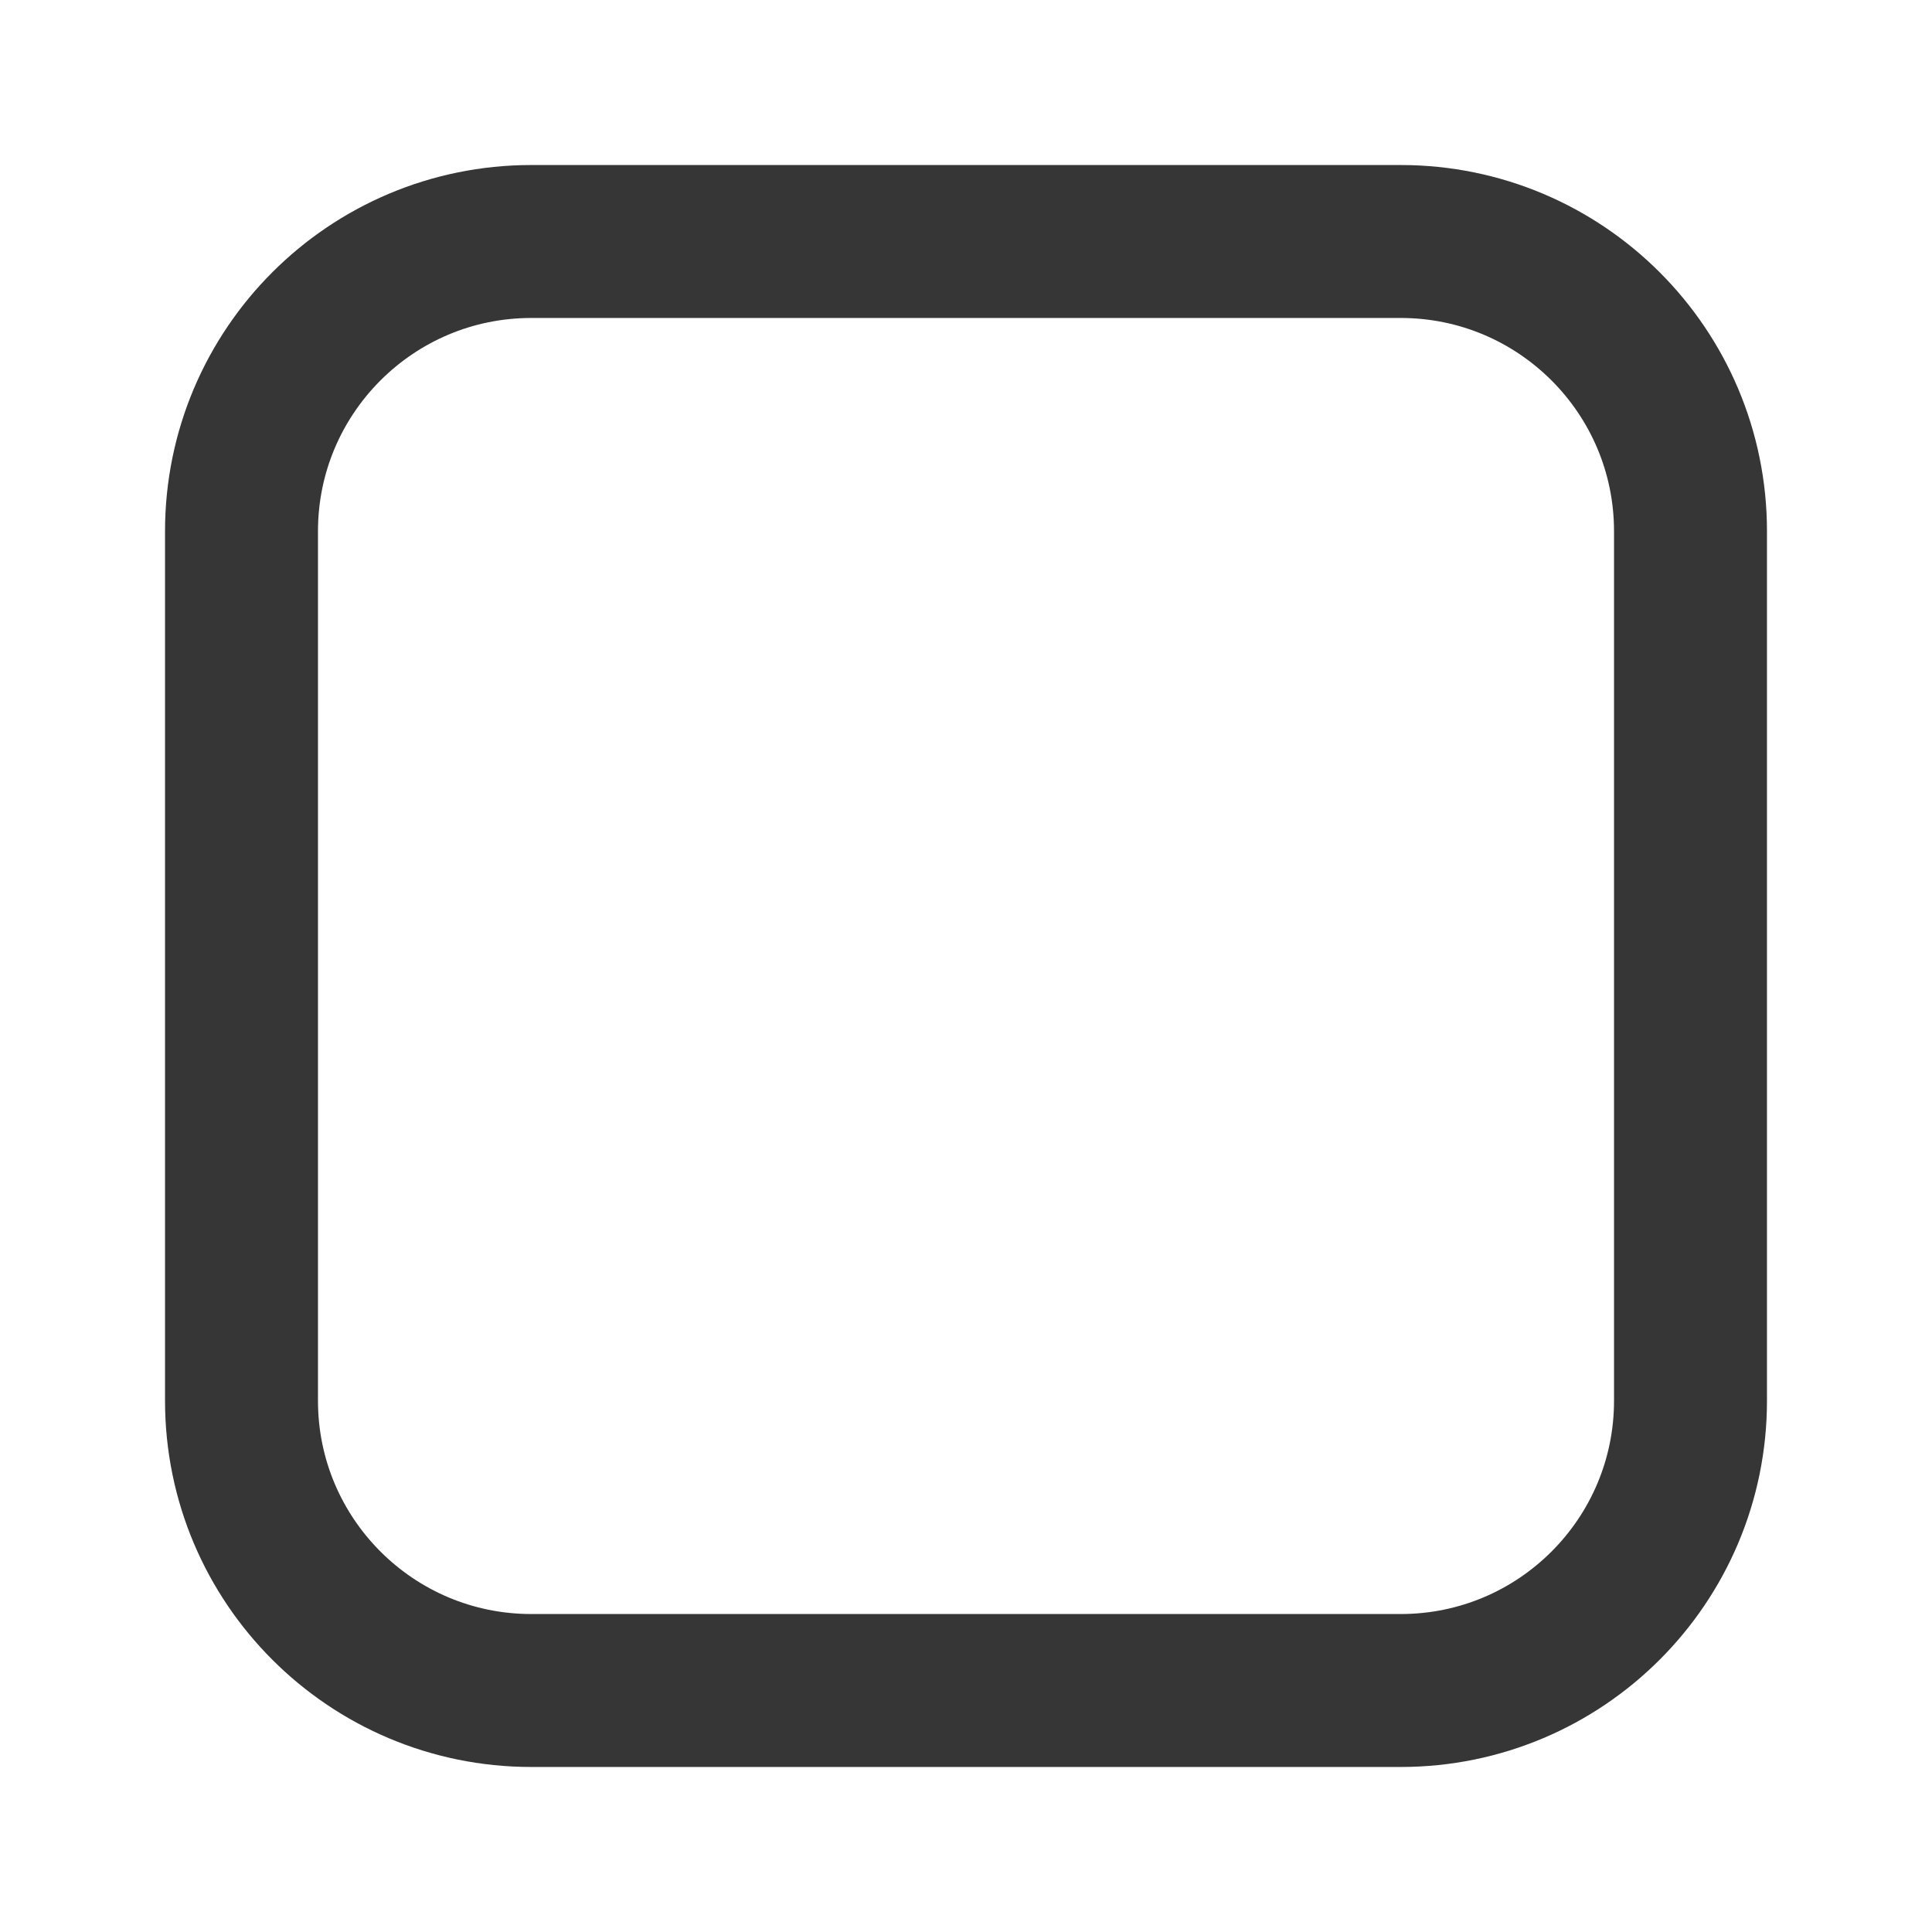
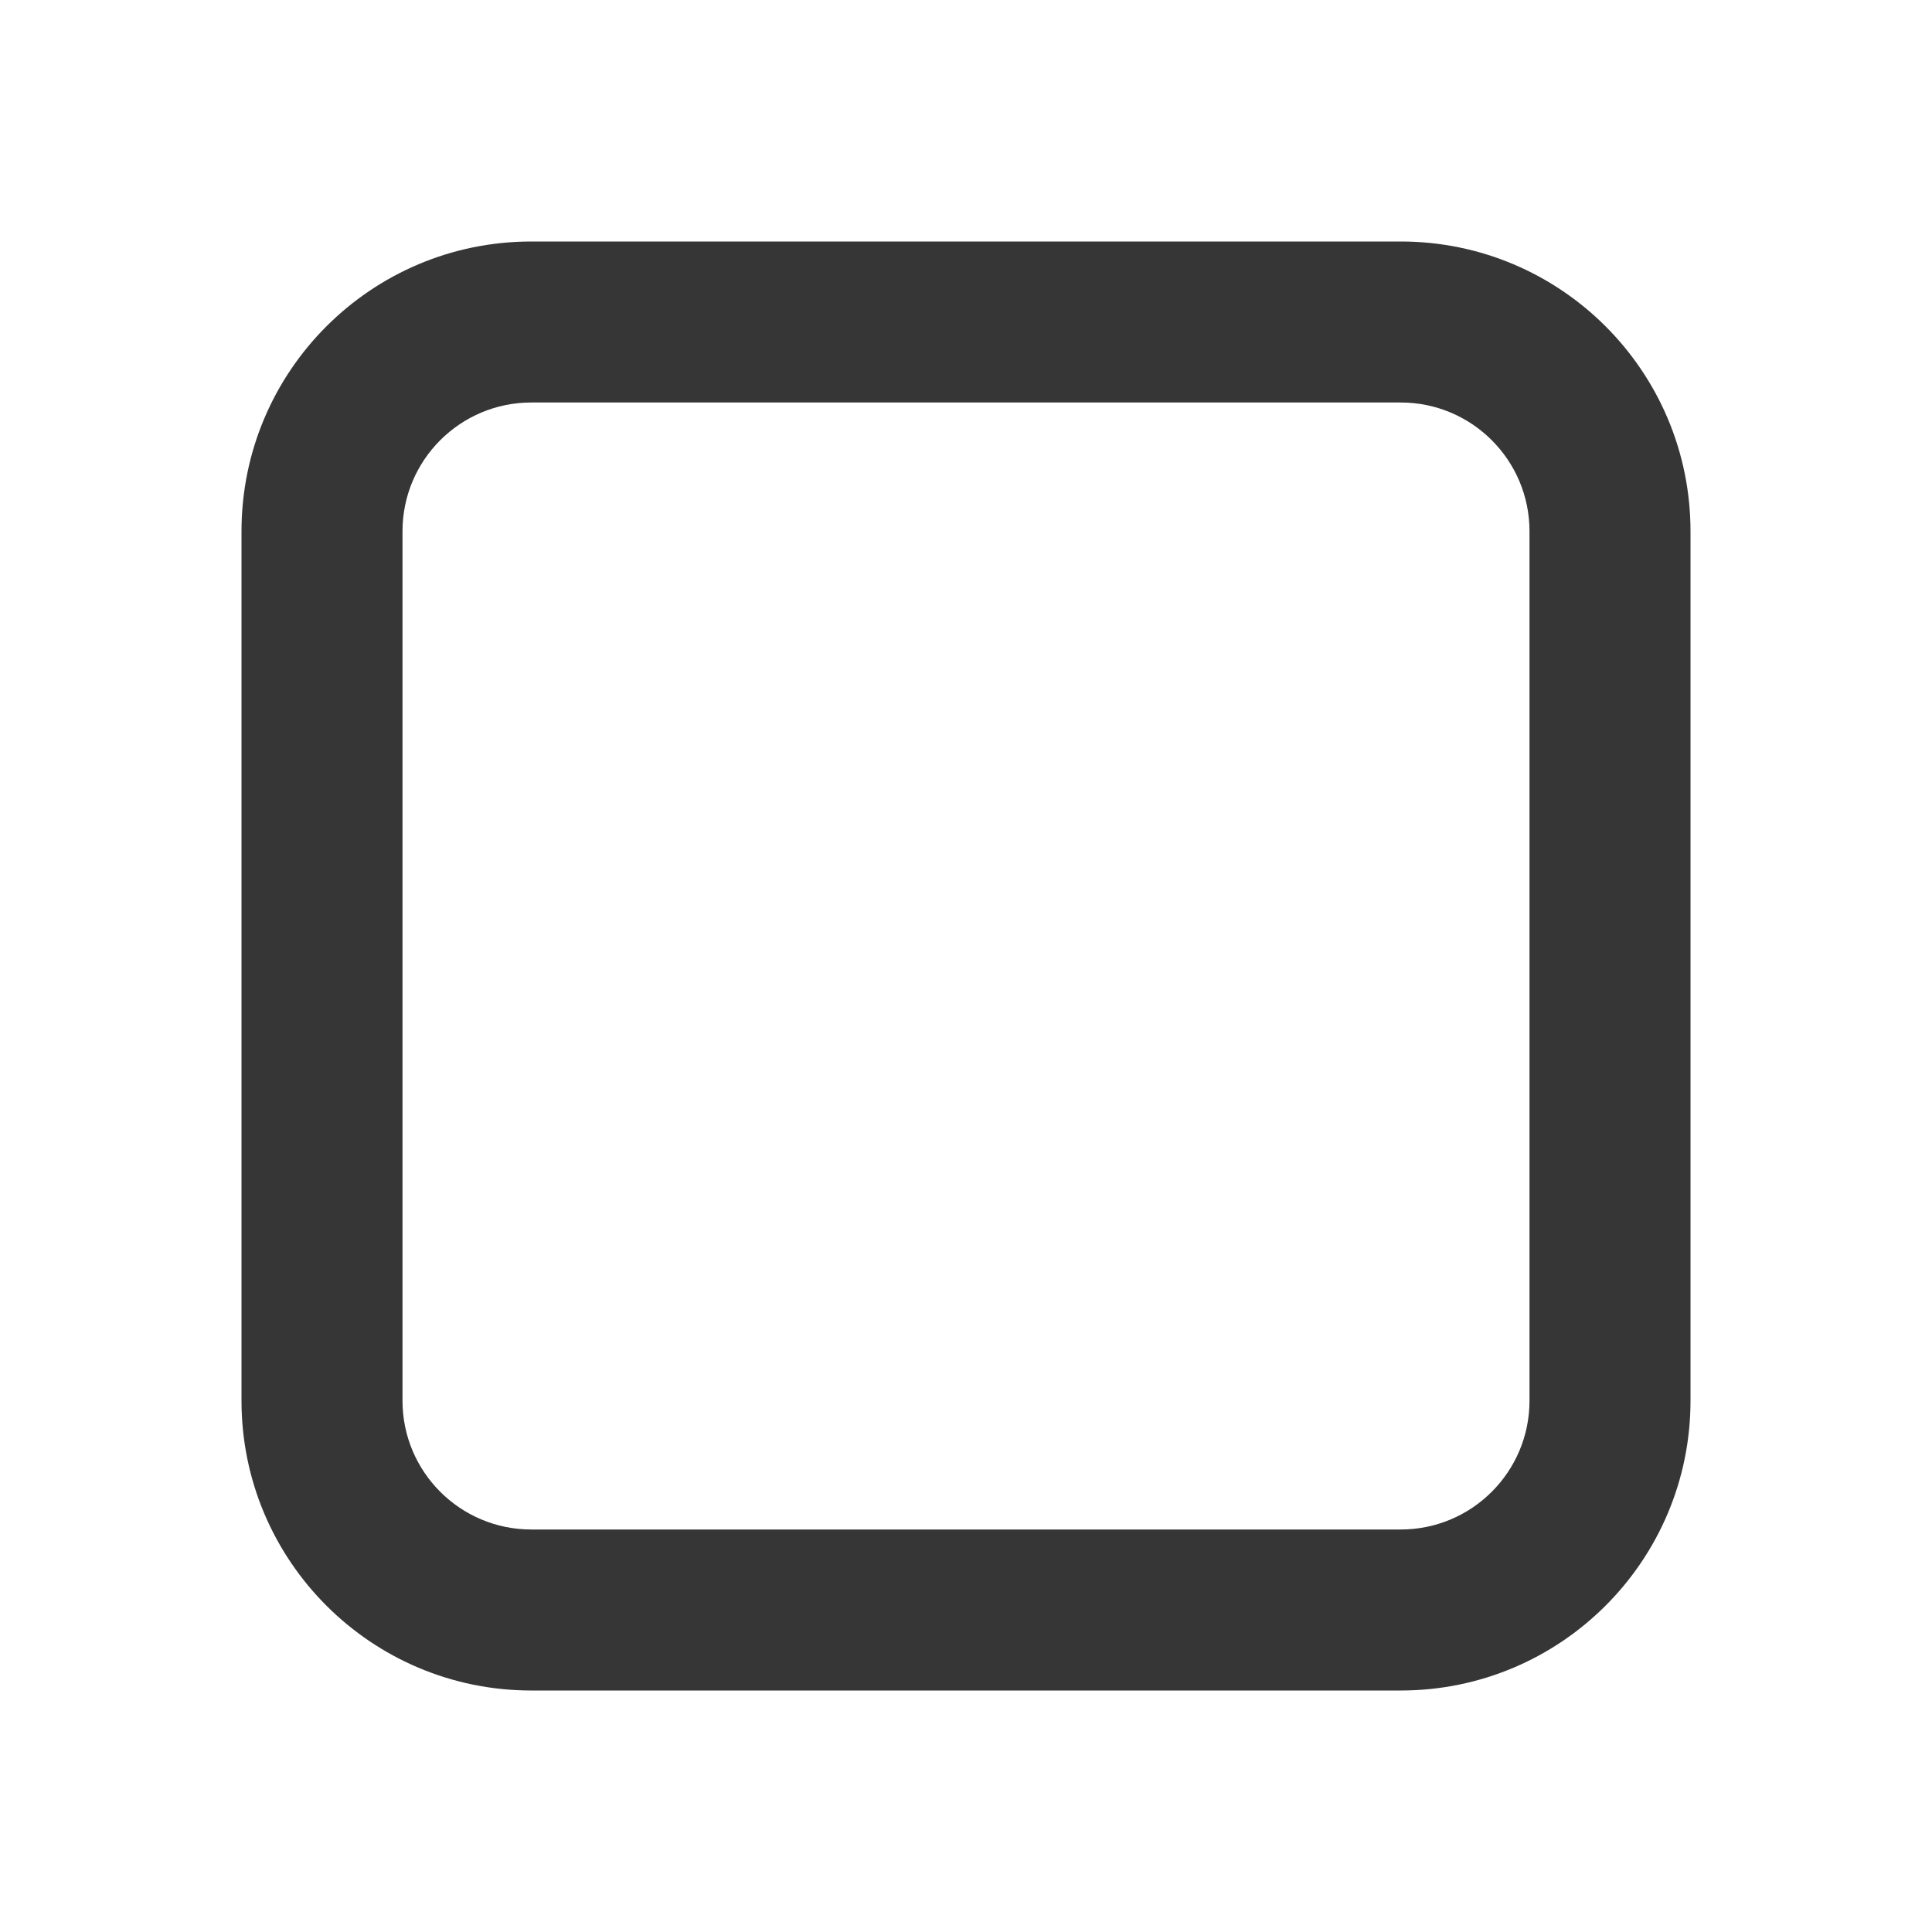
<svg xmlns="http://www.w3.org/2000/svg" width="32" height="32" viewBox="0 0 24 24">
  <defs>
    <style id="current-color-scheme" type="text/css">.ColorScheme-Text { color:#363636; }.ColorScheme-NegativeText { color:#da4453; }.ColorScheme-NeutralText { color:#f67400; }.ColorScheme-PositiveText { color:#27ae60; }</style>
  </defs>
  <g class="ColorScheme-Text" fill="currentColor">
-     <g fill="none" stroke="currentColor" stroke-width="1.9" stroke-linecap="round" stroke-linejoin="round">
-       <rect x="3" y="3" width="18" height="18" rx="3.6" />
-     </g>
+     <path fill-rule="evenodd" d="M6.6 3h10.8A3.6 3.6 0 0 1 21 6.6v10.8a3.6 3.6 0 0 1-3.6 3.6H6.6A3.6 3.6 0 0 1 3 17.4V6.6A3.6 3.6 0 0 1 6.6 3Zm0 2A1.6 1.6 0 0 0 5 6.6v10.8A1.6 1.6 0 0 0 6.6 19h10.8a1.6 1.6 0 0 0 1.6-1.6V6.6A1.6 1.6 0 0 0 17.4 5H6.6Z" />
  </g>
</svg>
